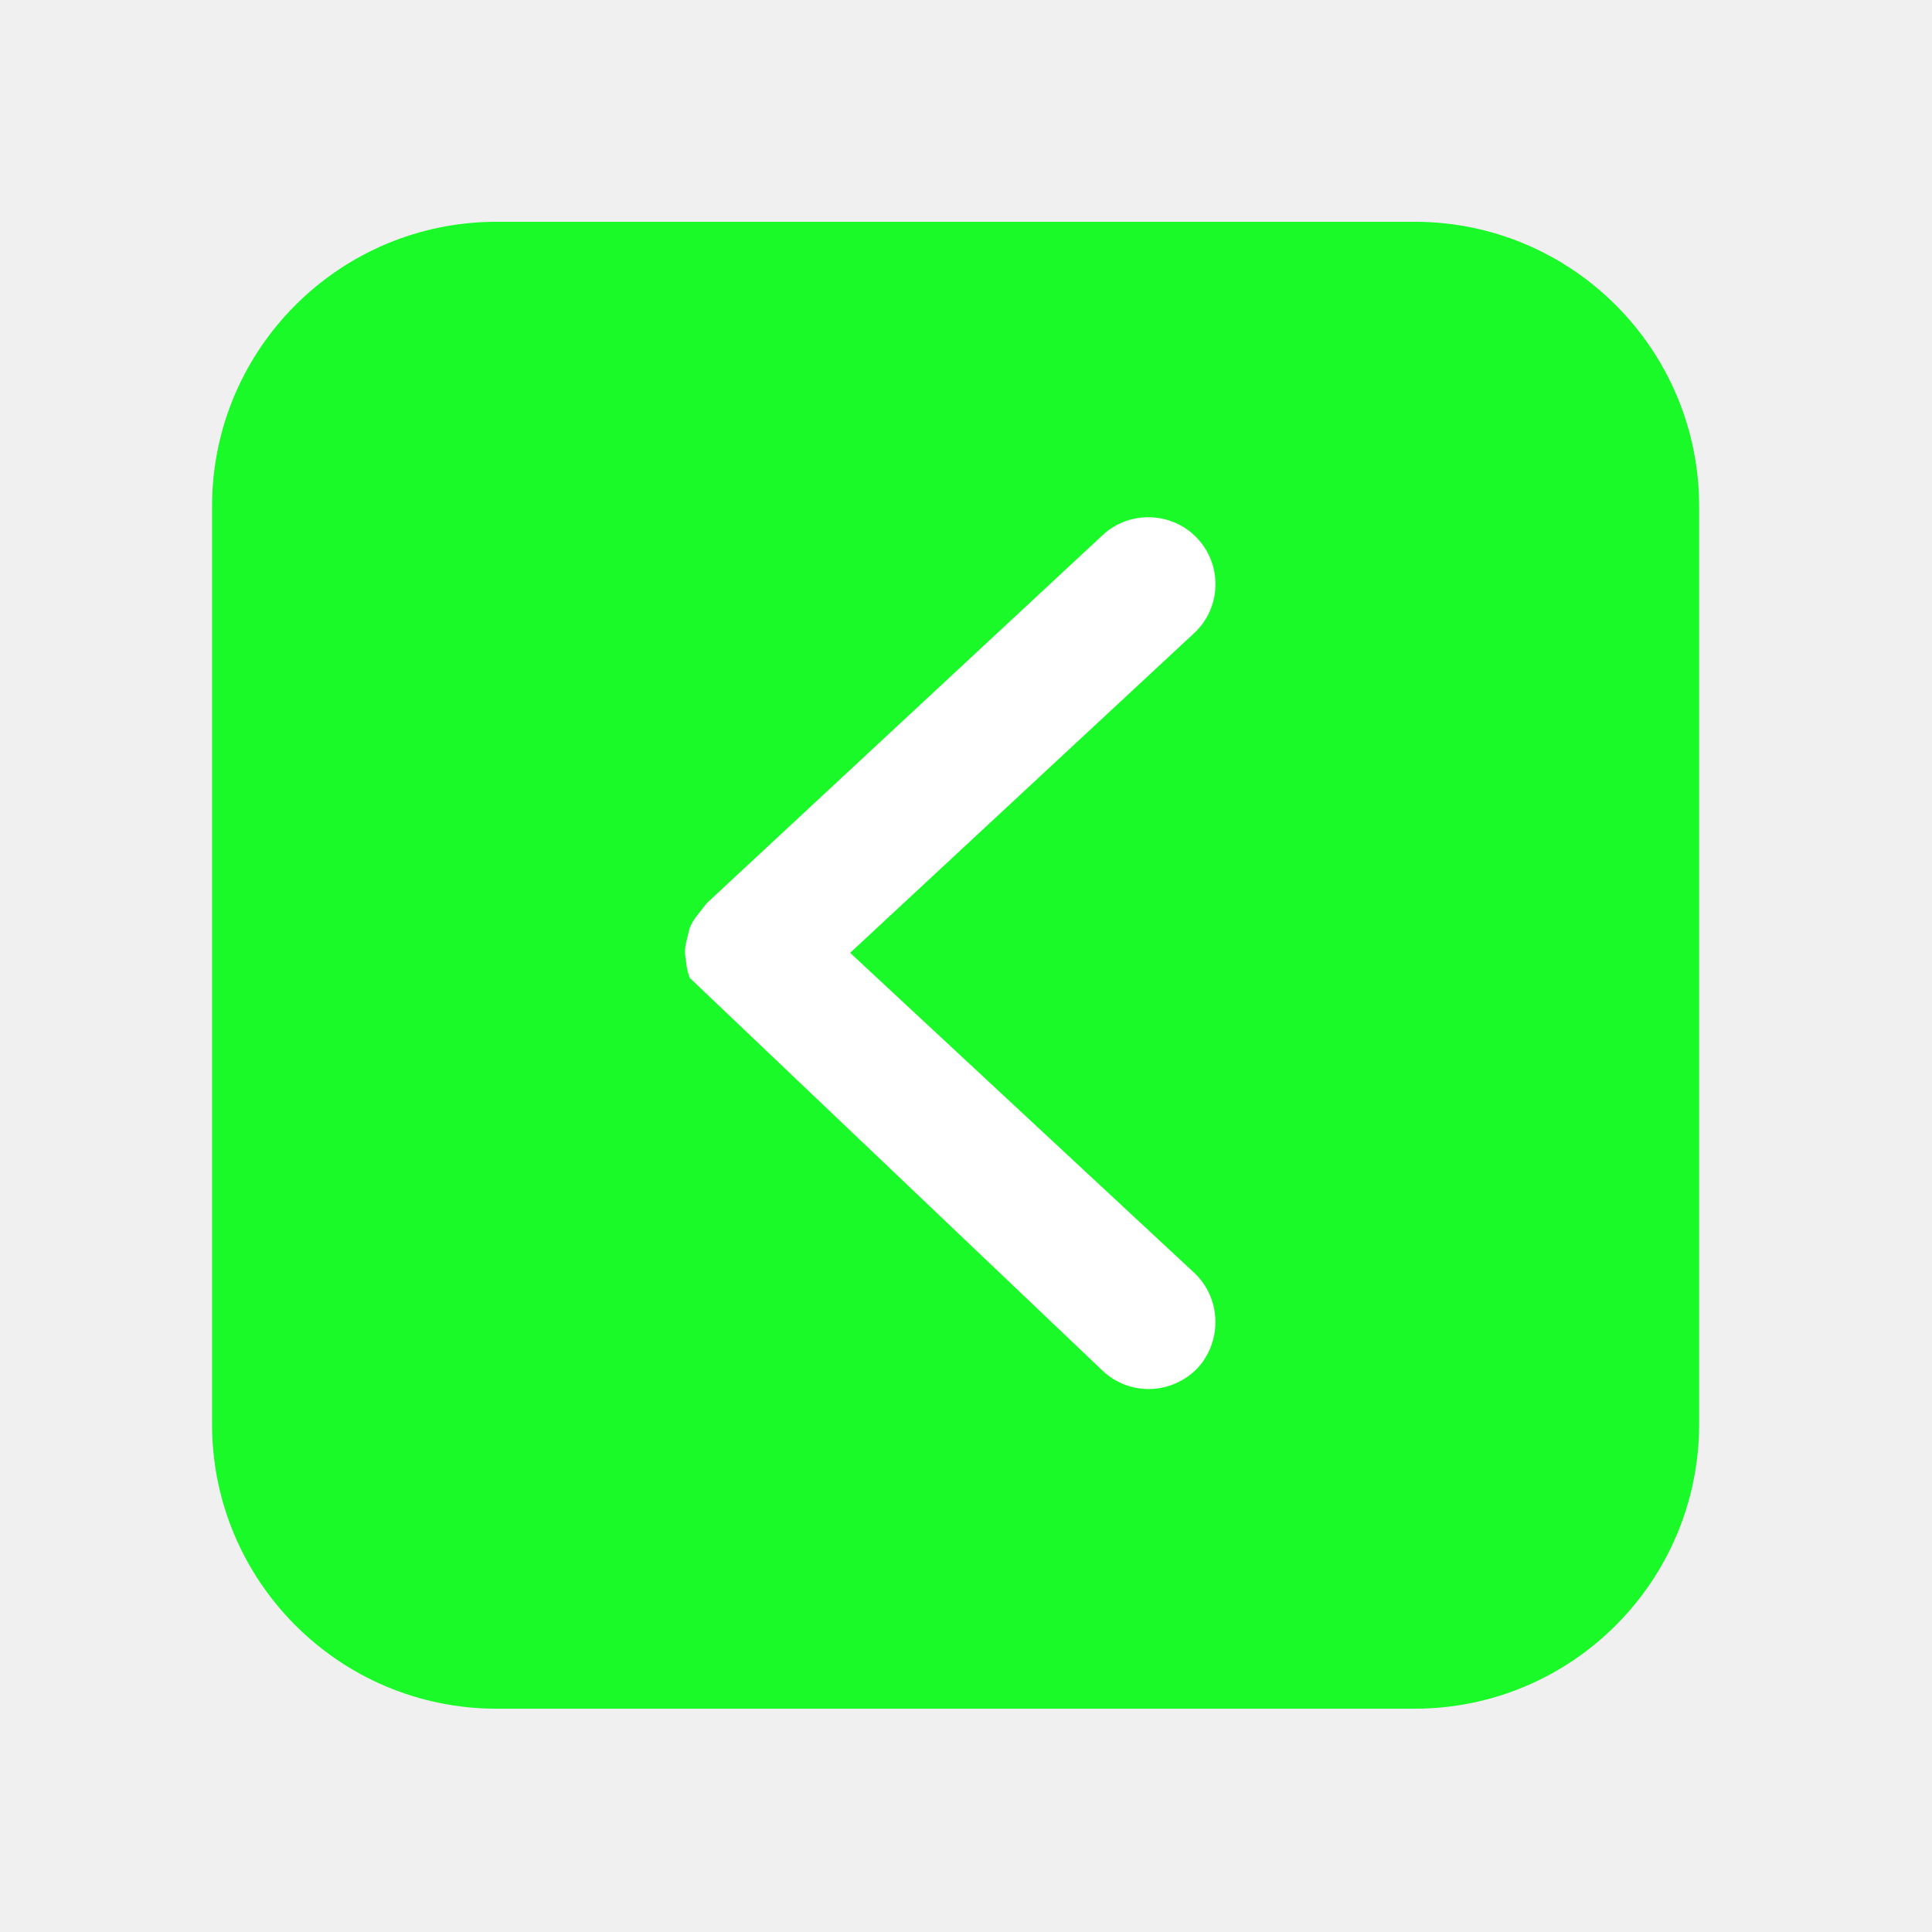
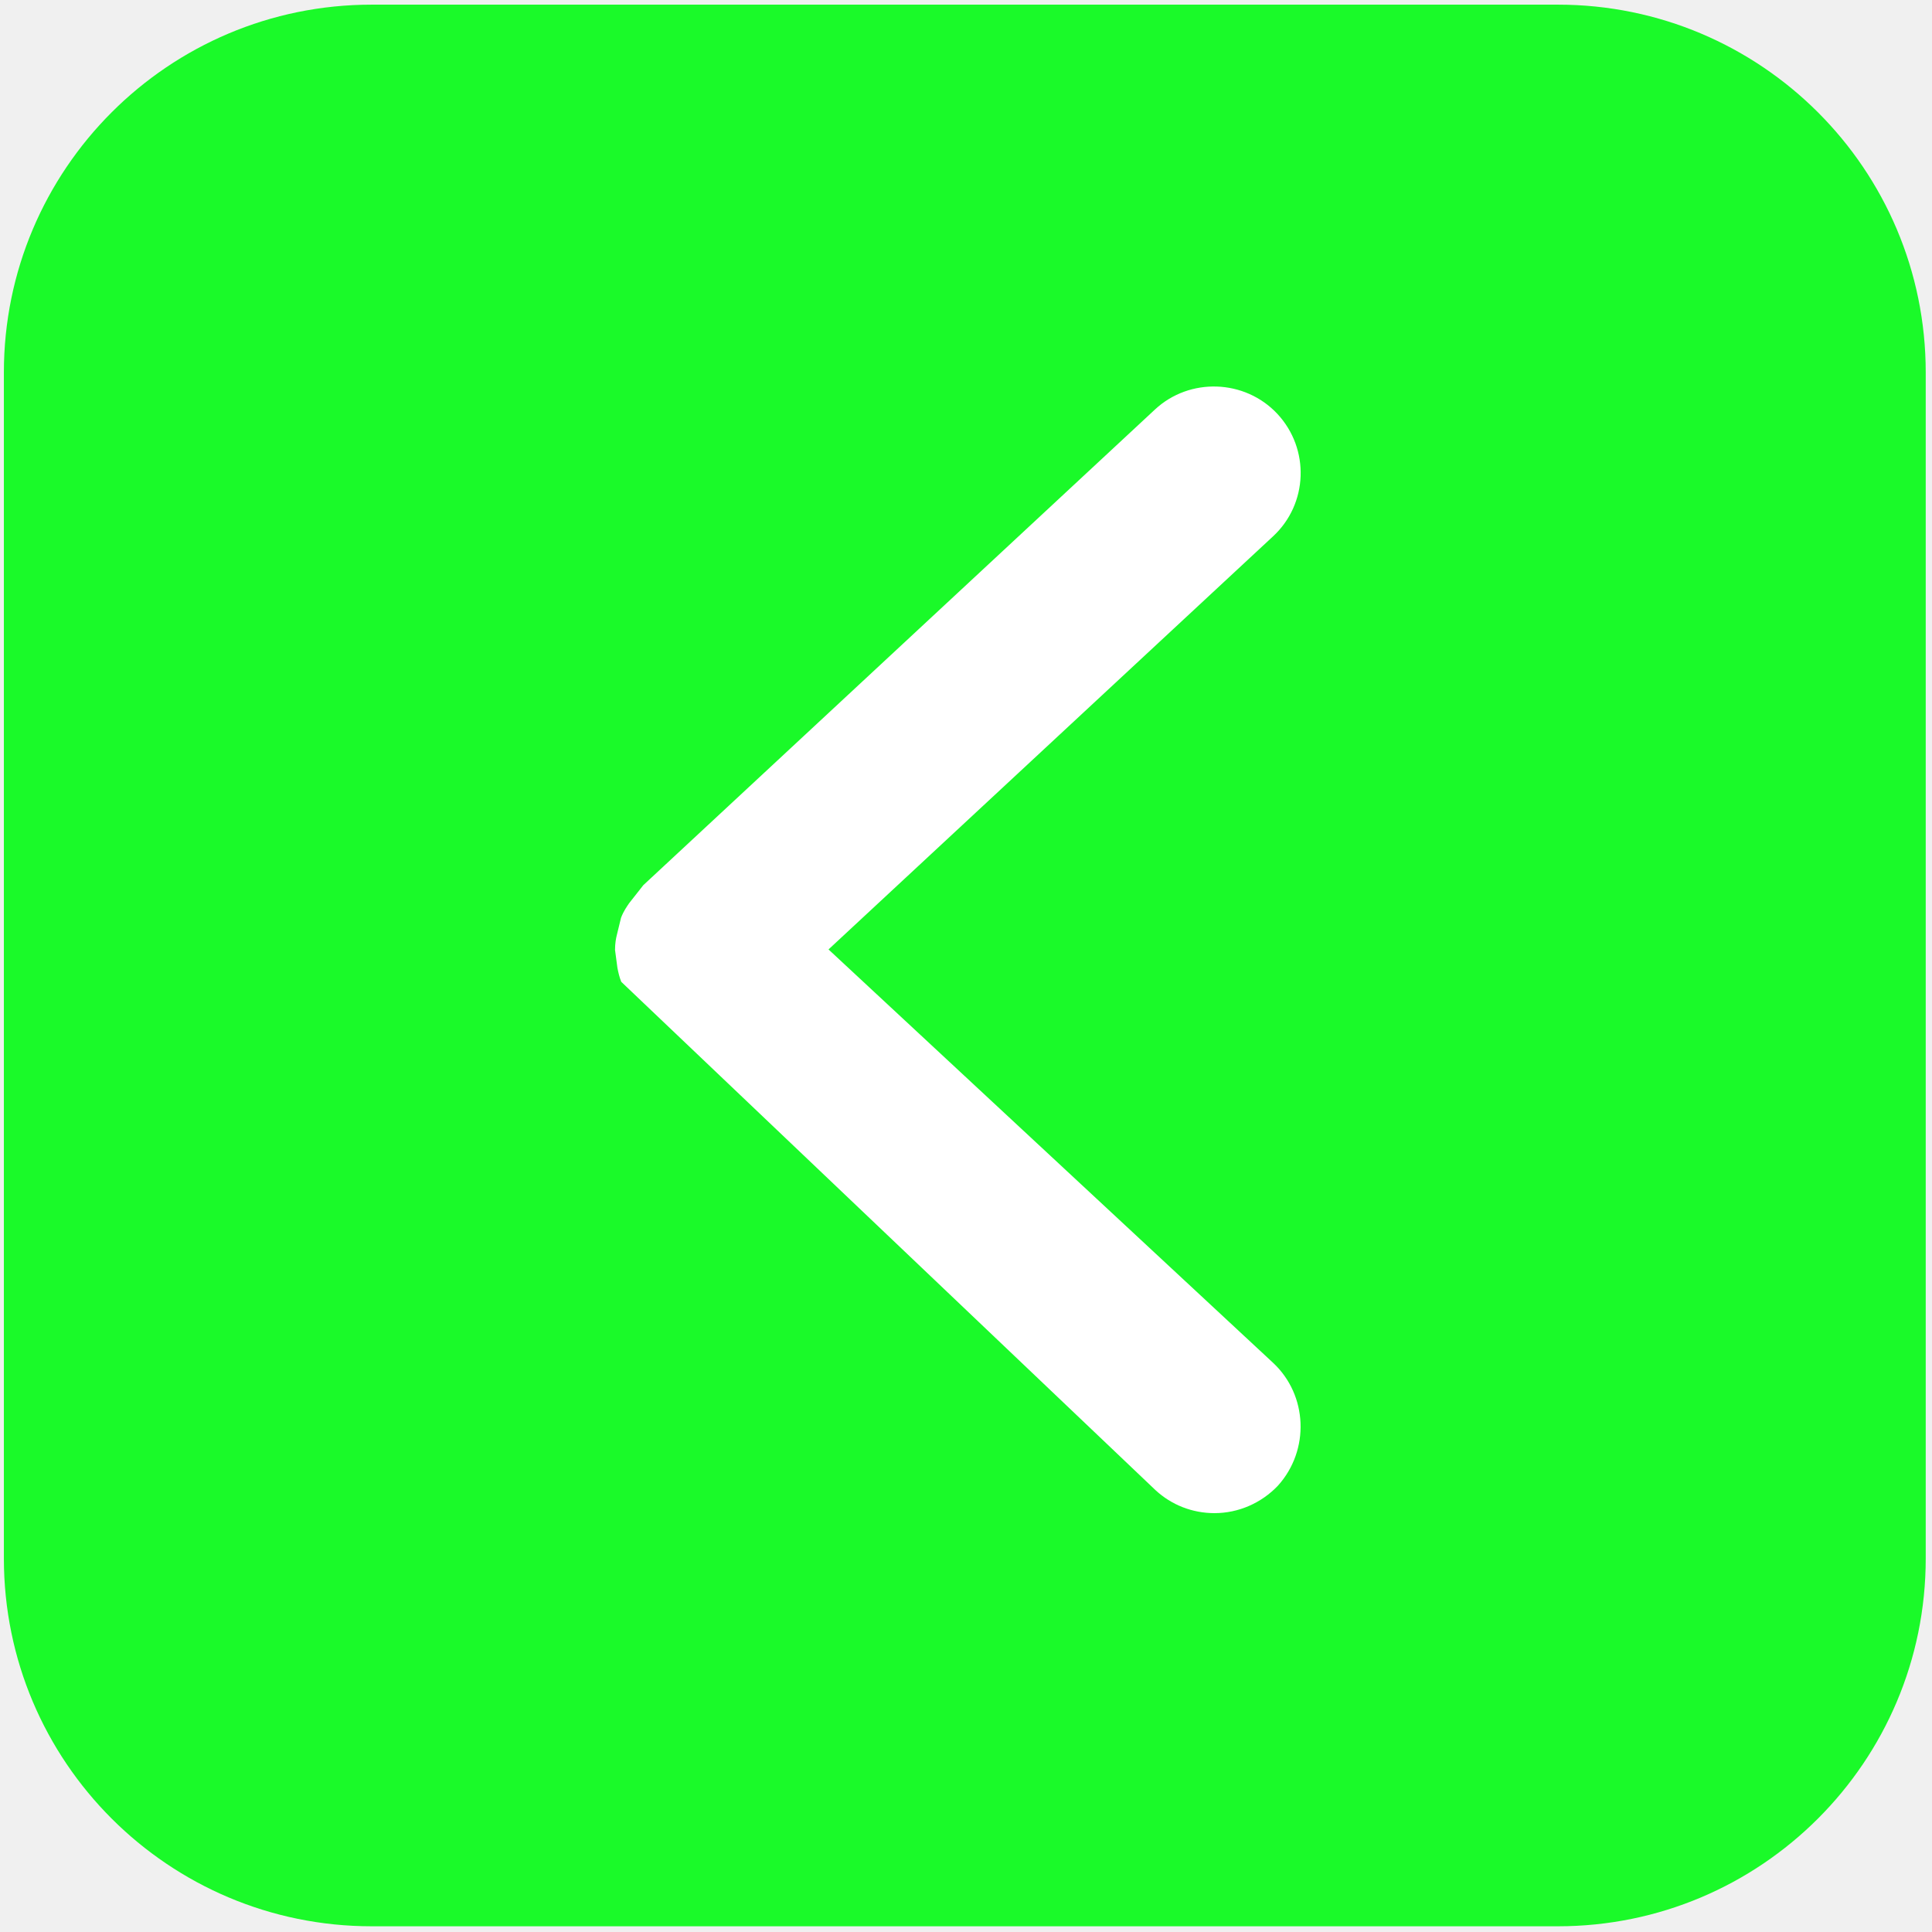
<svg xmlns="http://www.w3.org/2000/svg" t="1606811099584" class="icon" viewBox="0 0 1024 1024" version="1.1" p-id="25404" width="300" height="300">
-   <defs />
-   <path d="M 749.736 905.652 L 263.231 905.652 C 179.969 905.652 112.386 838.159 112.386 754.807 L 112.386 268.392 C 112.386 185.13 179.879 117.547 263.231 117.547 L 749.736 117.547 C 832.998 117.547 900.581 185.04 900.581 268.392 L 900.581 754.807 C 900.581 838.159 832.998 905.652 749.736 905.652 Z" fill="#1afa29" p-id="25405" style="" />
-   <path d="M 632.881 674.531 L 450.588 505.027 L 632.881 335.623 C 647.244 322.341 648.128 299.812 634.65 285.351 C 621.273 271.088 598.646 270.398 584.478 283.581 L 374.64 478.663 L 368.837 486.04 C 368.049 487.222 366.573 489.189 365.492 492.042 L 363.72 499.321 C 363.426 500.502 363.032 502.569 363.032 505.224 L 364.016 512.604 C 364.41 514.571 364.802 516.34 365.589 518.308 L 584.675 726.77 C 591.267 732.868 599.825 736.213 608.876 736.213 C 618.713 736.213 628.158 732.082 634.947 724.9 C 648.03 710.341 647.145 687.813 632.881 674.531 Z" fill="#FFFFFF" p-id="25406" style="" />
+   <path d="M 825.733 1020.968 L 197.001 1020.968 C 89.398 1020.968 2.057 933.744 2.057 826.024 L 2.057 197.41 C 2.057 89.807 89.281 2.466 197.001 2.466 L 825.733 2.466 C 933.336 2.466 1020.675 89.69 1020.675 197.41 L 1020.675 826.024 C 1020.675 933.744 933.336 1020.968 825.733 1020.968 Z" fill="#1afa29" p-id="25405" style="" />
+   <path d="M 674.715 722.28 L 439.13 503.223 L 674.715 284.295 C 693.277 267.13 694.42 238.015 677.001 219.326 C 659.714 200.894 630.472 200.002 612.162 217.039 L 340.979 469.152 L 333.48 478.685 C 332.462 480.213 330.554 482.755 329.157 486.442 L 326.867 495.849 C 326.487 497.375 325.978 500.046 325.978 503.477 L 327.249 513.015 C 327.759 515.558 328.265 517.844 329.282 520.387 L 612.417 789.791 C 620.935 797.672 631.996 801.995 643.693 801.995 C 656.405 801.995 668.612 796.656 677.385 787.374 C 694.293 768.56 693.149 739.445 674.715 722.28 Z" fill="#FFFFFF" p-id="25406" style="" />
</svg>
